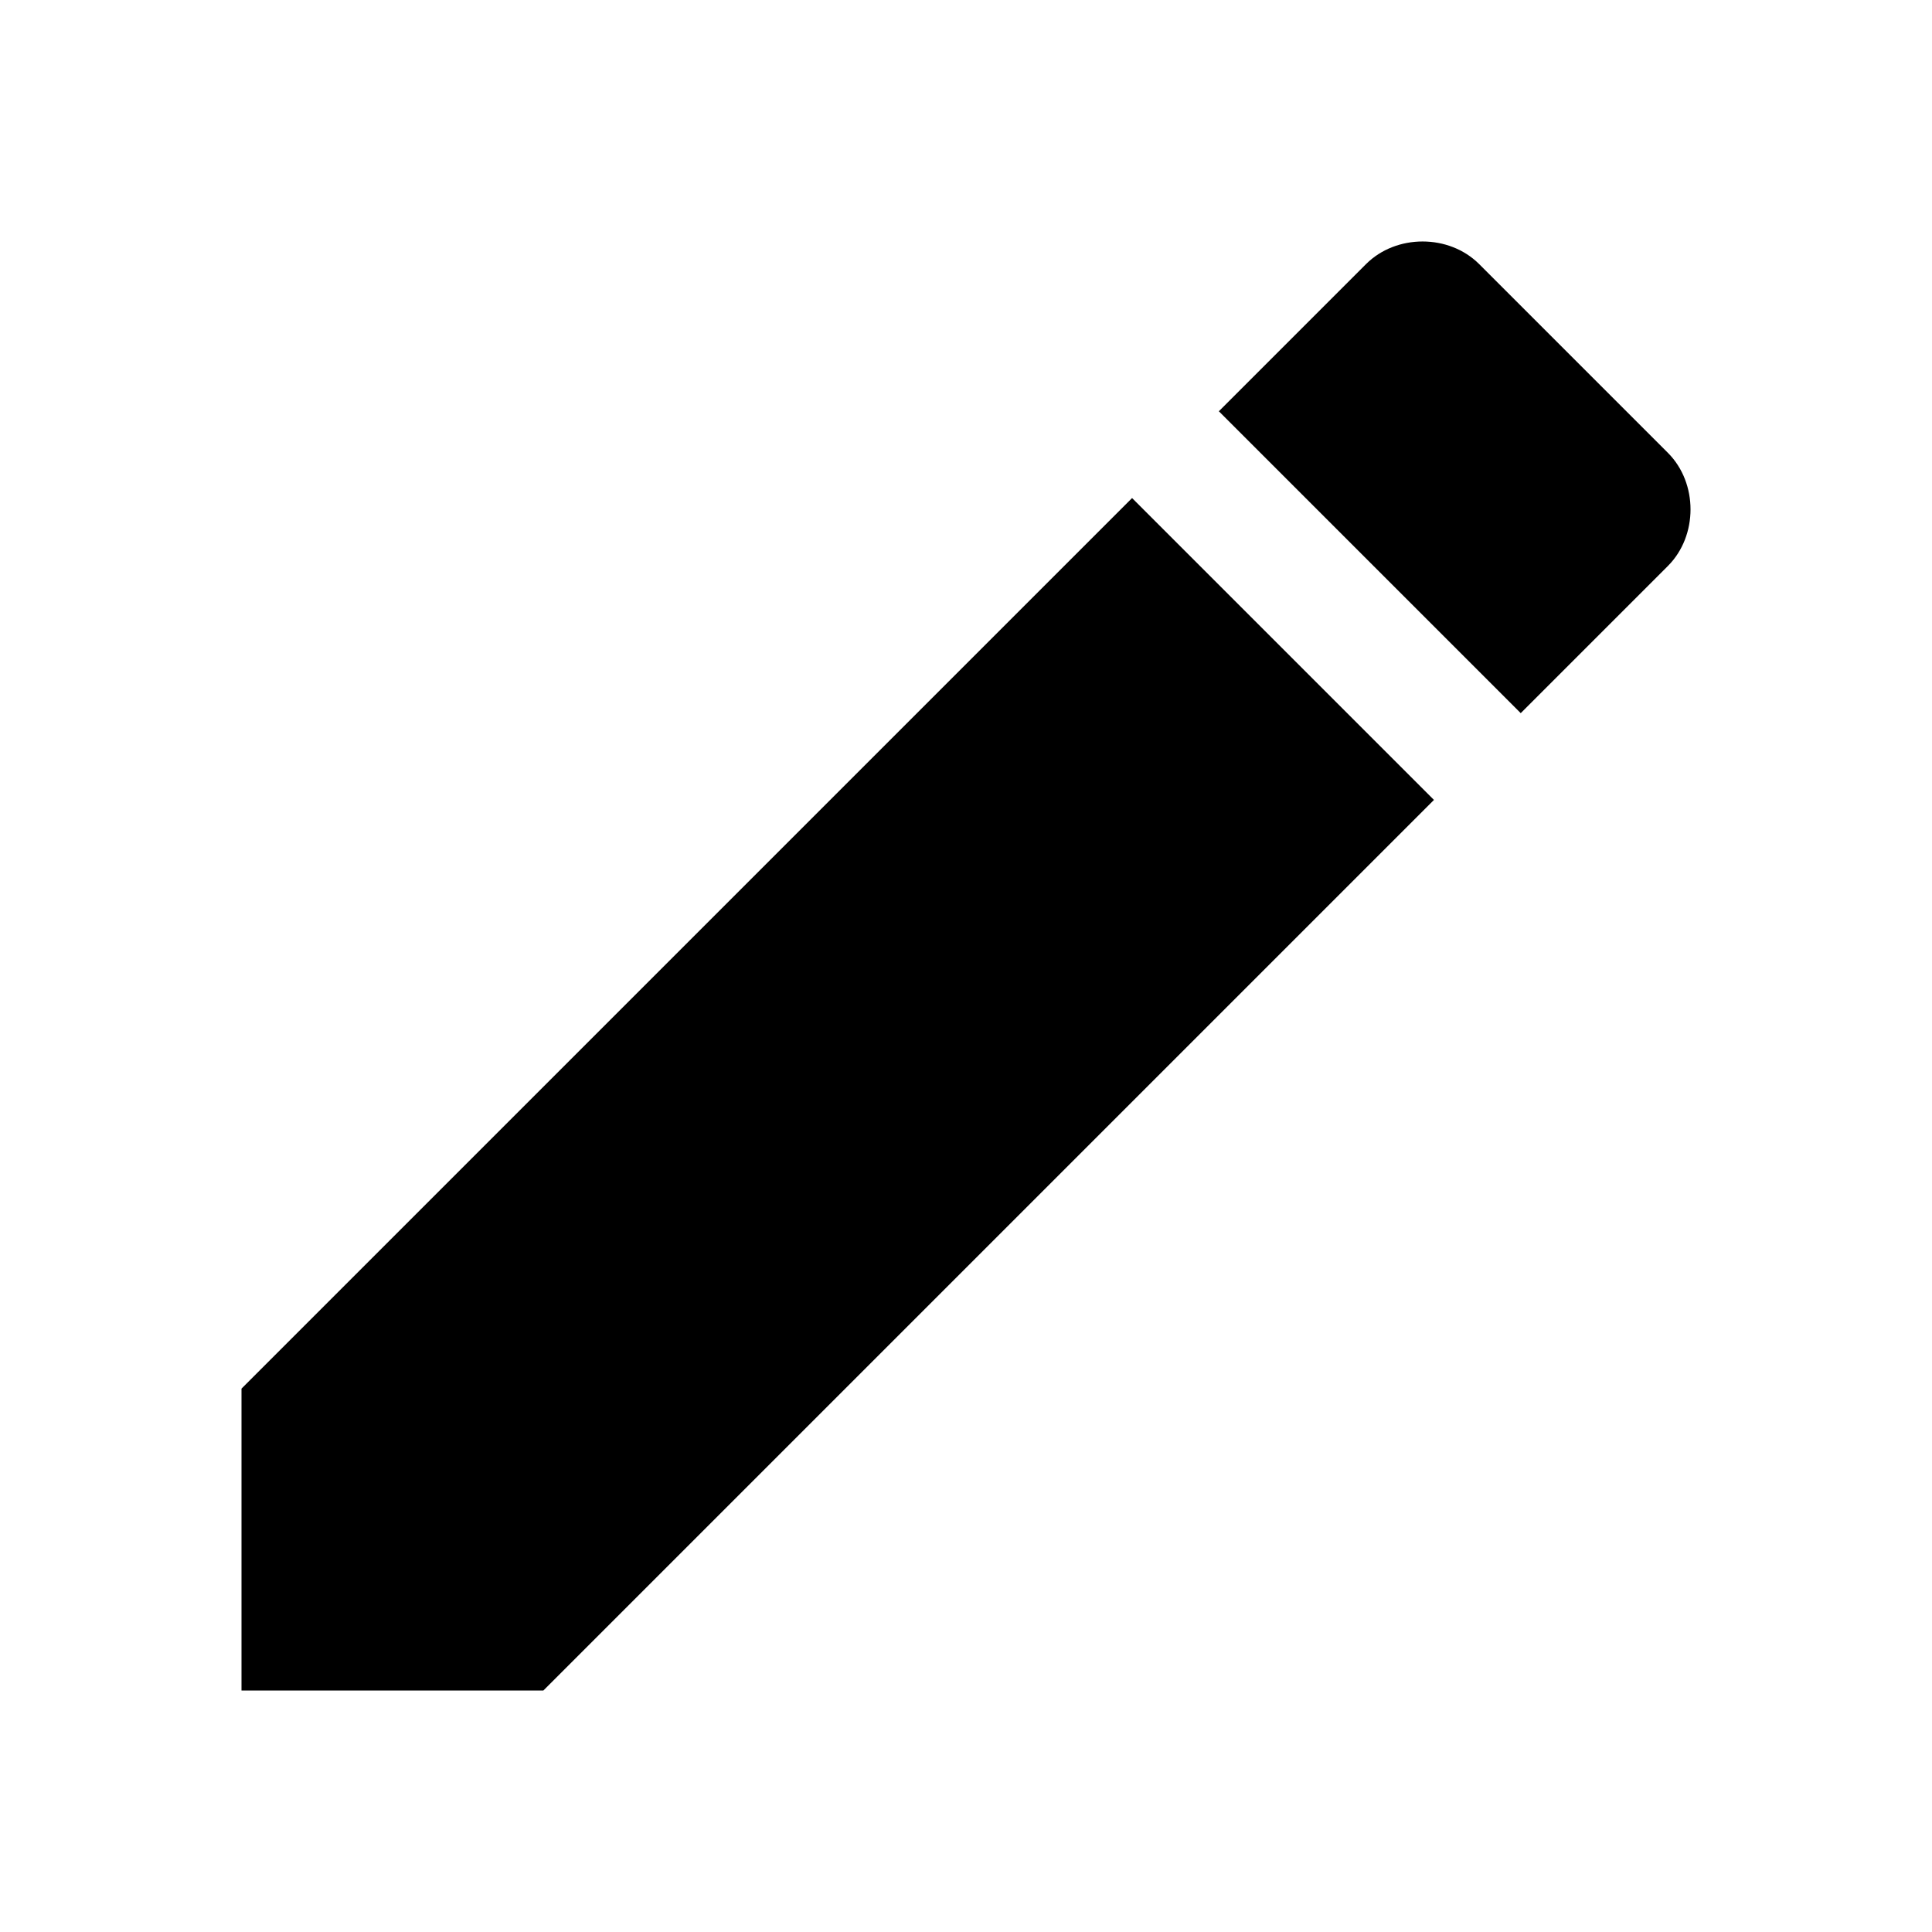
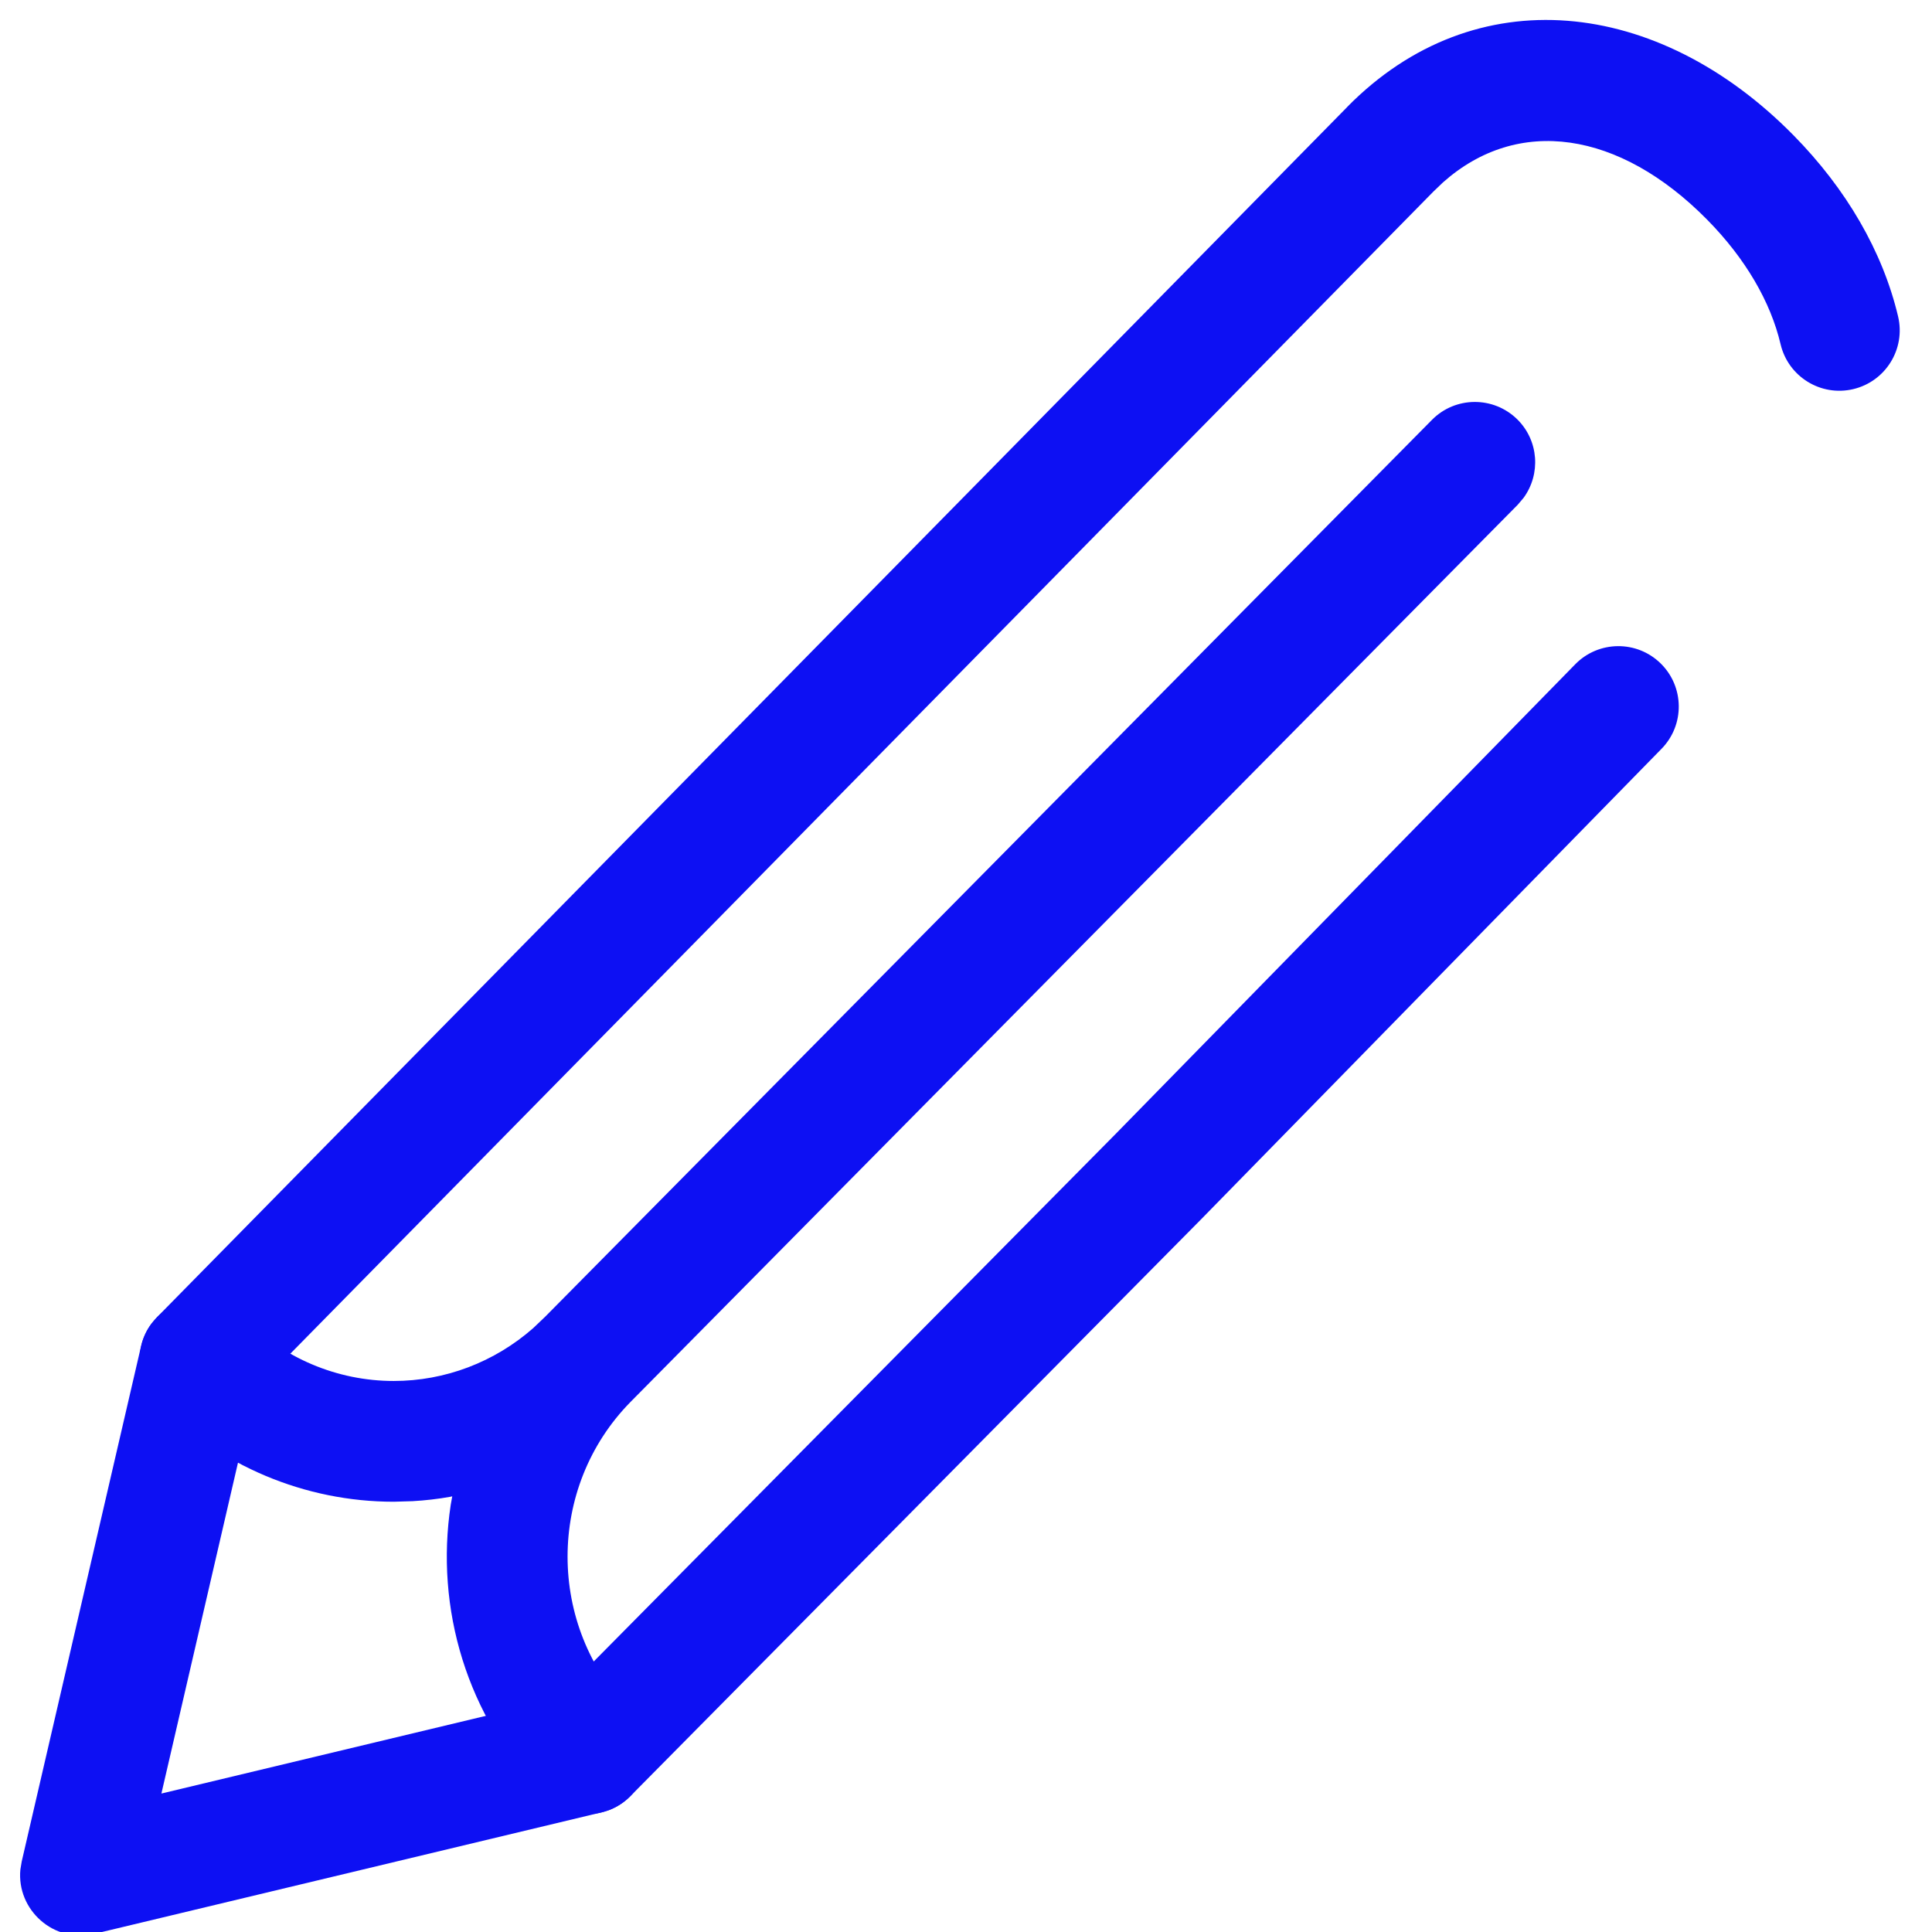
<svg xmlns="http://www.w3.org/2000/svg" version="1.1" width="24" height="24" viewBox="0 0 24 24">
-   <path d="M20.719 7.031l-1.828 1.828-3.75-3.75 1.828-1.828c0.375-0.375 1.031-0.375 1.406 0l2.344 2.344c0.375 0.375 0.375 1.031 0 1.406zM3 17.25l11.063-11.063 3.75 3.75-11.063 11.063h-3.75v-3.75z" />
+   <path fill="#0d10f3" d="M18.848 5.209c0.268 0.265 0.294 0.681 0.078 0.976l-0.072 0.085-11.022 11.146c-1.042 1.060-1.042 2.783 0 3.843 0.29 0.295 0.286 0.77-0.009 1.061s-0.77 0.286-1.061-0.009c-0.97-0.986-1.357-2.338-1.163-3.617l0.019-0.106-0.026 0.006c-0.153 0.027-0.309 0.045-0.465 0.054l-0.236 0.007c-1.104 0-2.163-0.446-2.942-1.238-0.29-0.295-0.286-0.77 0.009-1.061s0.77-0.287 1.061 0.009c0.498 0.506 1.171 0.79 1.872 0.79 0.638 0 1.252-0.234 1.733-0.657l0.149-0.142 11.015-11.14c0.291-0.295 0.766-0.297 1.061-0.006z" />
+   <path fill="#0d10f3" d="M16.736 1.328c1.587-1.612 3.859-1.358 5.542 0.351 0.657 0.667 1.11 1.445 1.301 2.253 0.095 0.403-0.155 0.807-0.558 0.902s-0.807-0.155-0.902-0.558c-0.124-0.528-0.438-1.066-0.91-1.545-1.094-1.11-2.354-1.292-3.284-0.465l-0.119 0.114-14.64 14.884-1.161 5.016 4.911-1.176 6.947-7.022 5.705-5.83c0.29-0.296 0.765-0.301 1.061-0.011s0.301 0.765 0.011 1.061l-5.708 5.833-7.101 7.177c-0.074 0.075-0.162 0.133-0.259 0.171l-0.1 0.031-6.297 1.508c-0.508 0.122-0.97-0.298-0.922-0.798l0.017-0.101 1.483-6.403c0.023-0.101 0.067-0.196 0.129-0.278l0.067-0.078 14.787-15.035z" />
</svg>
